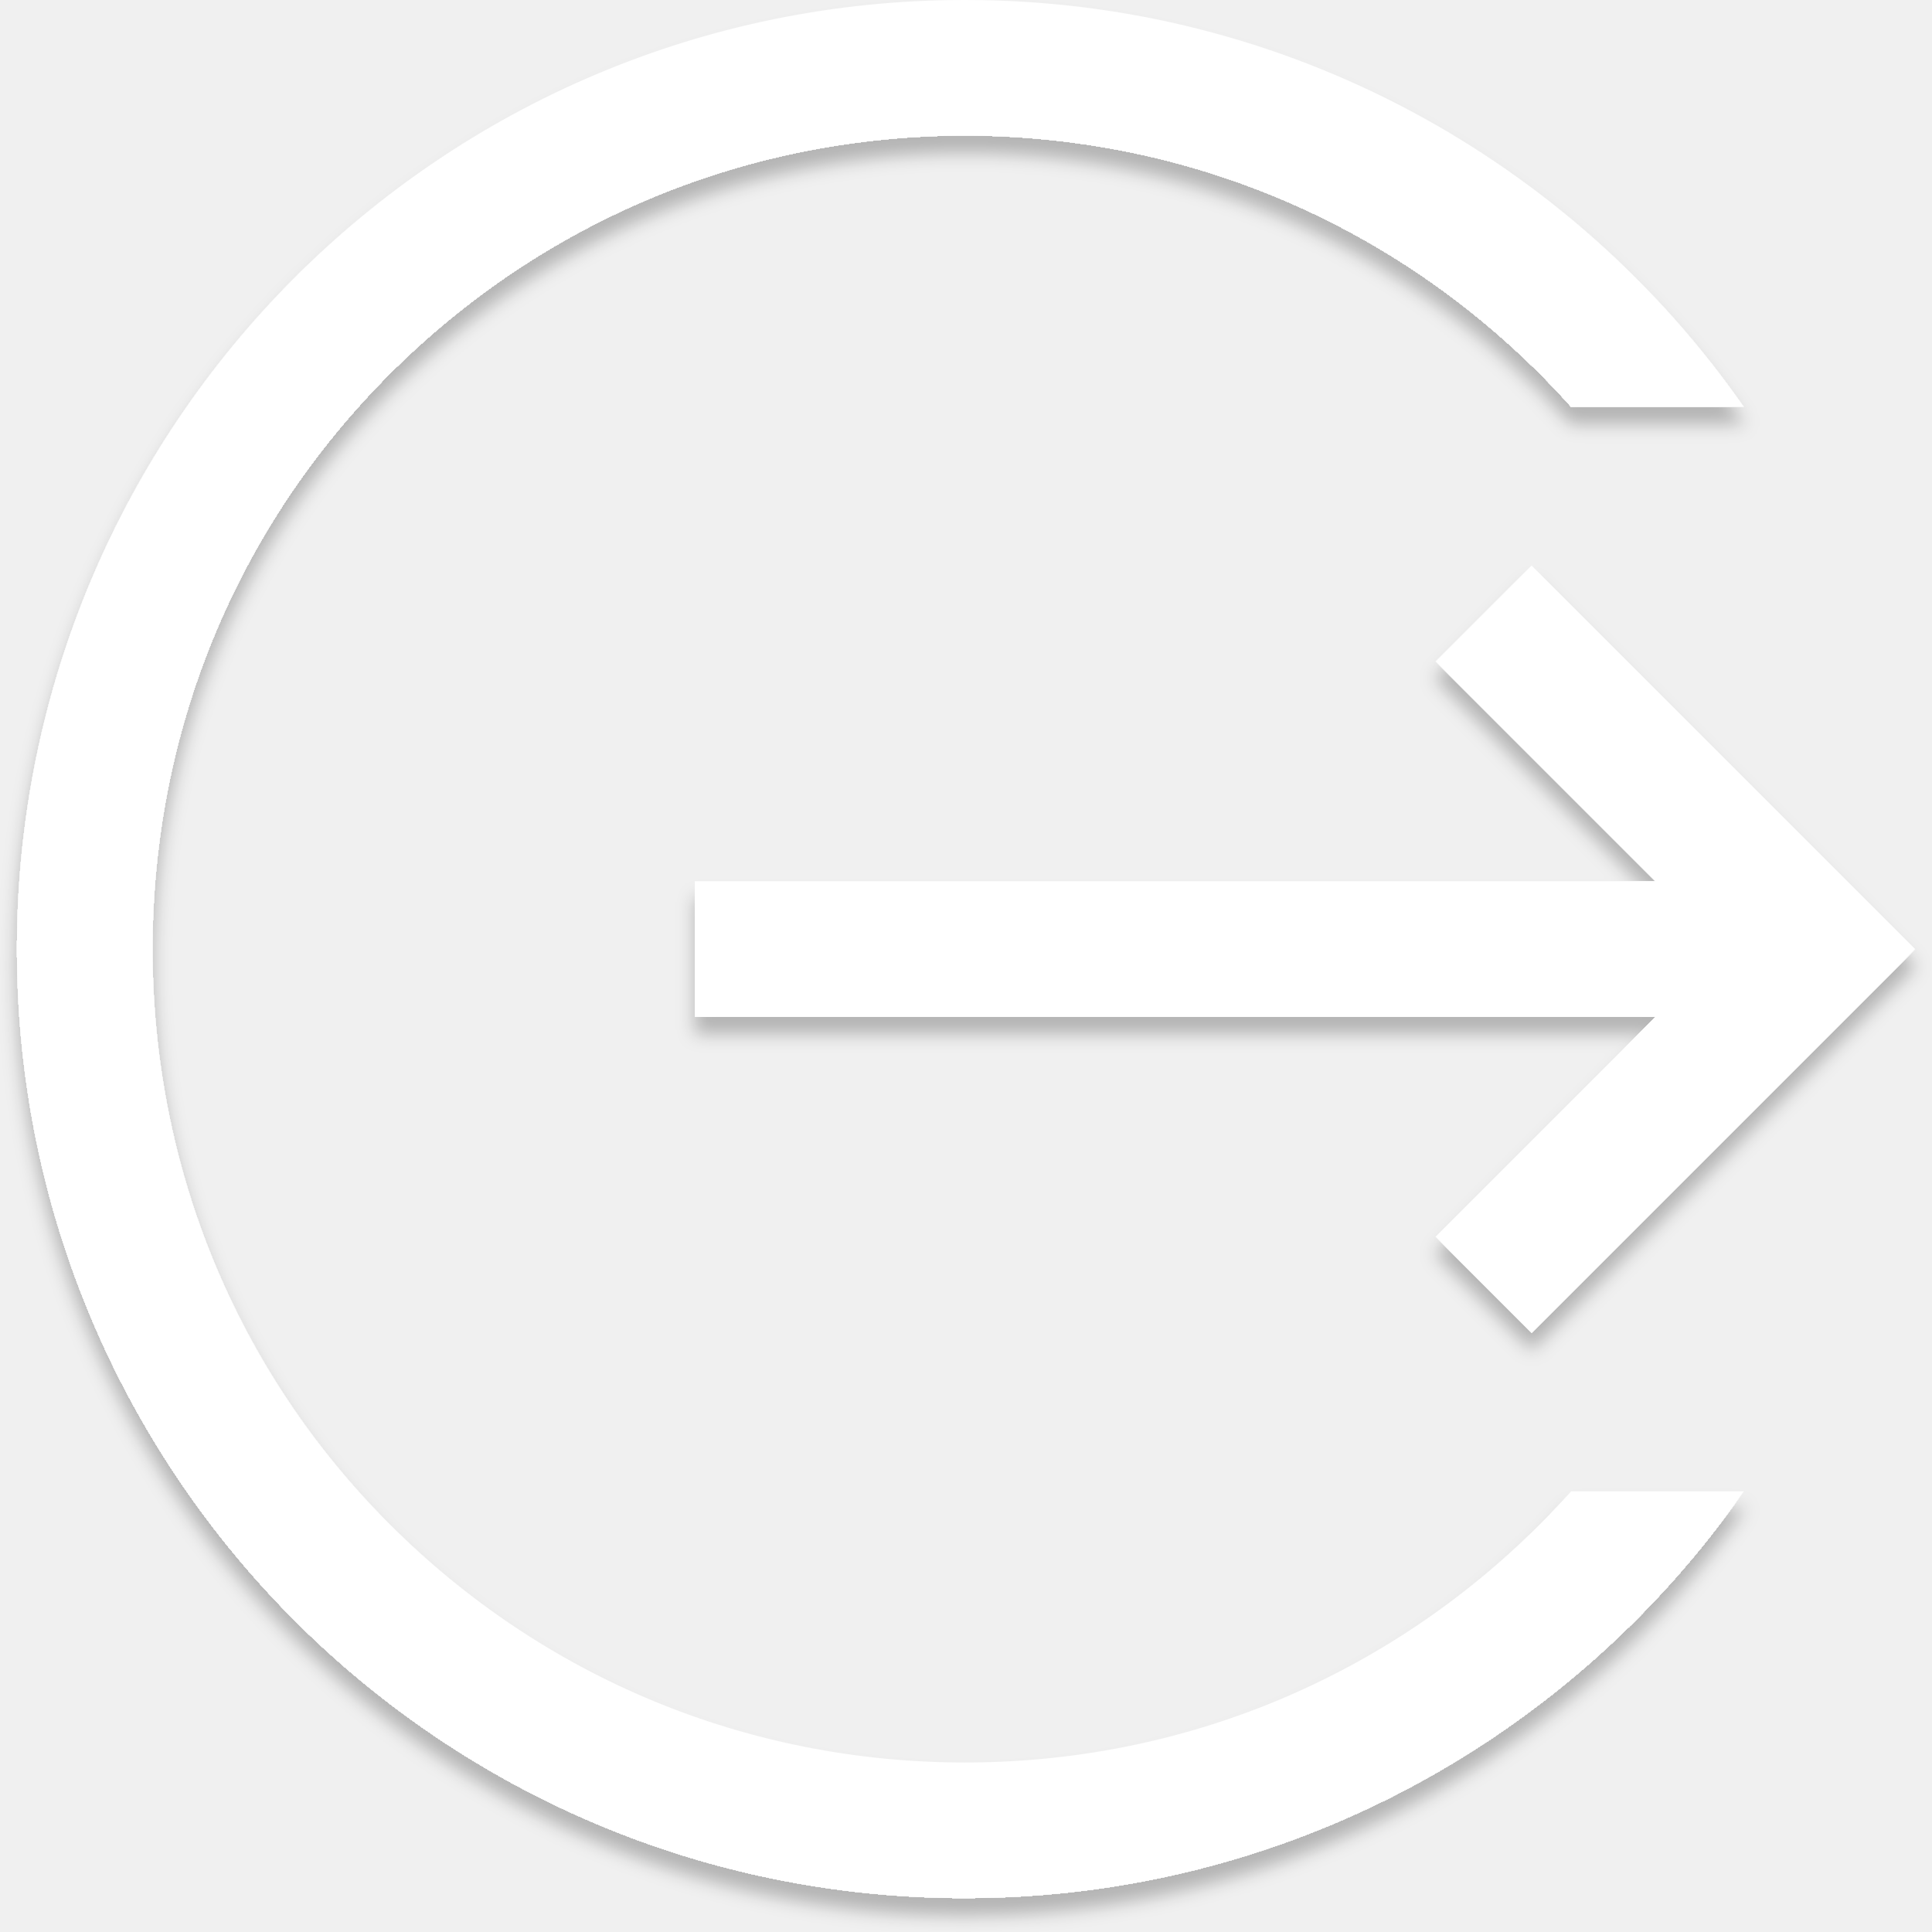
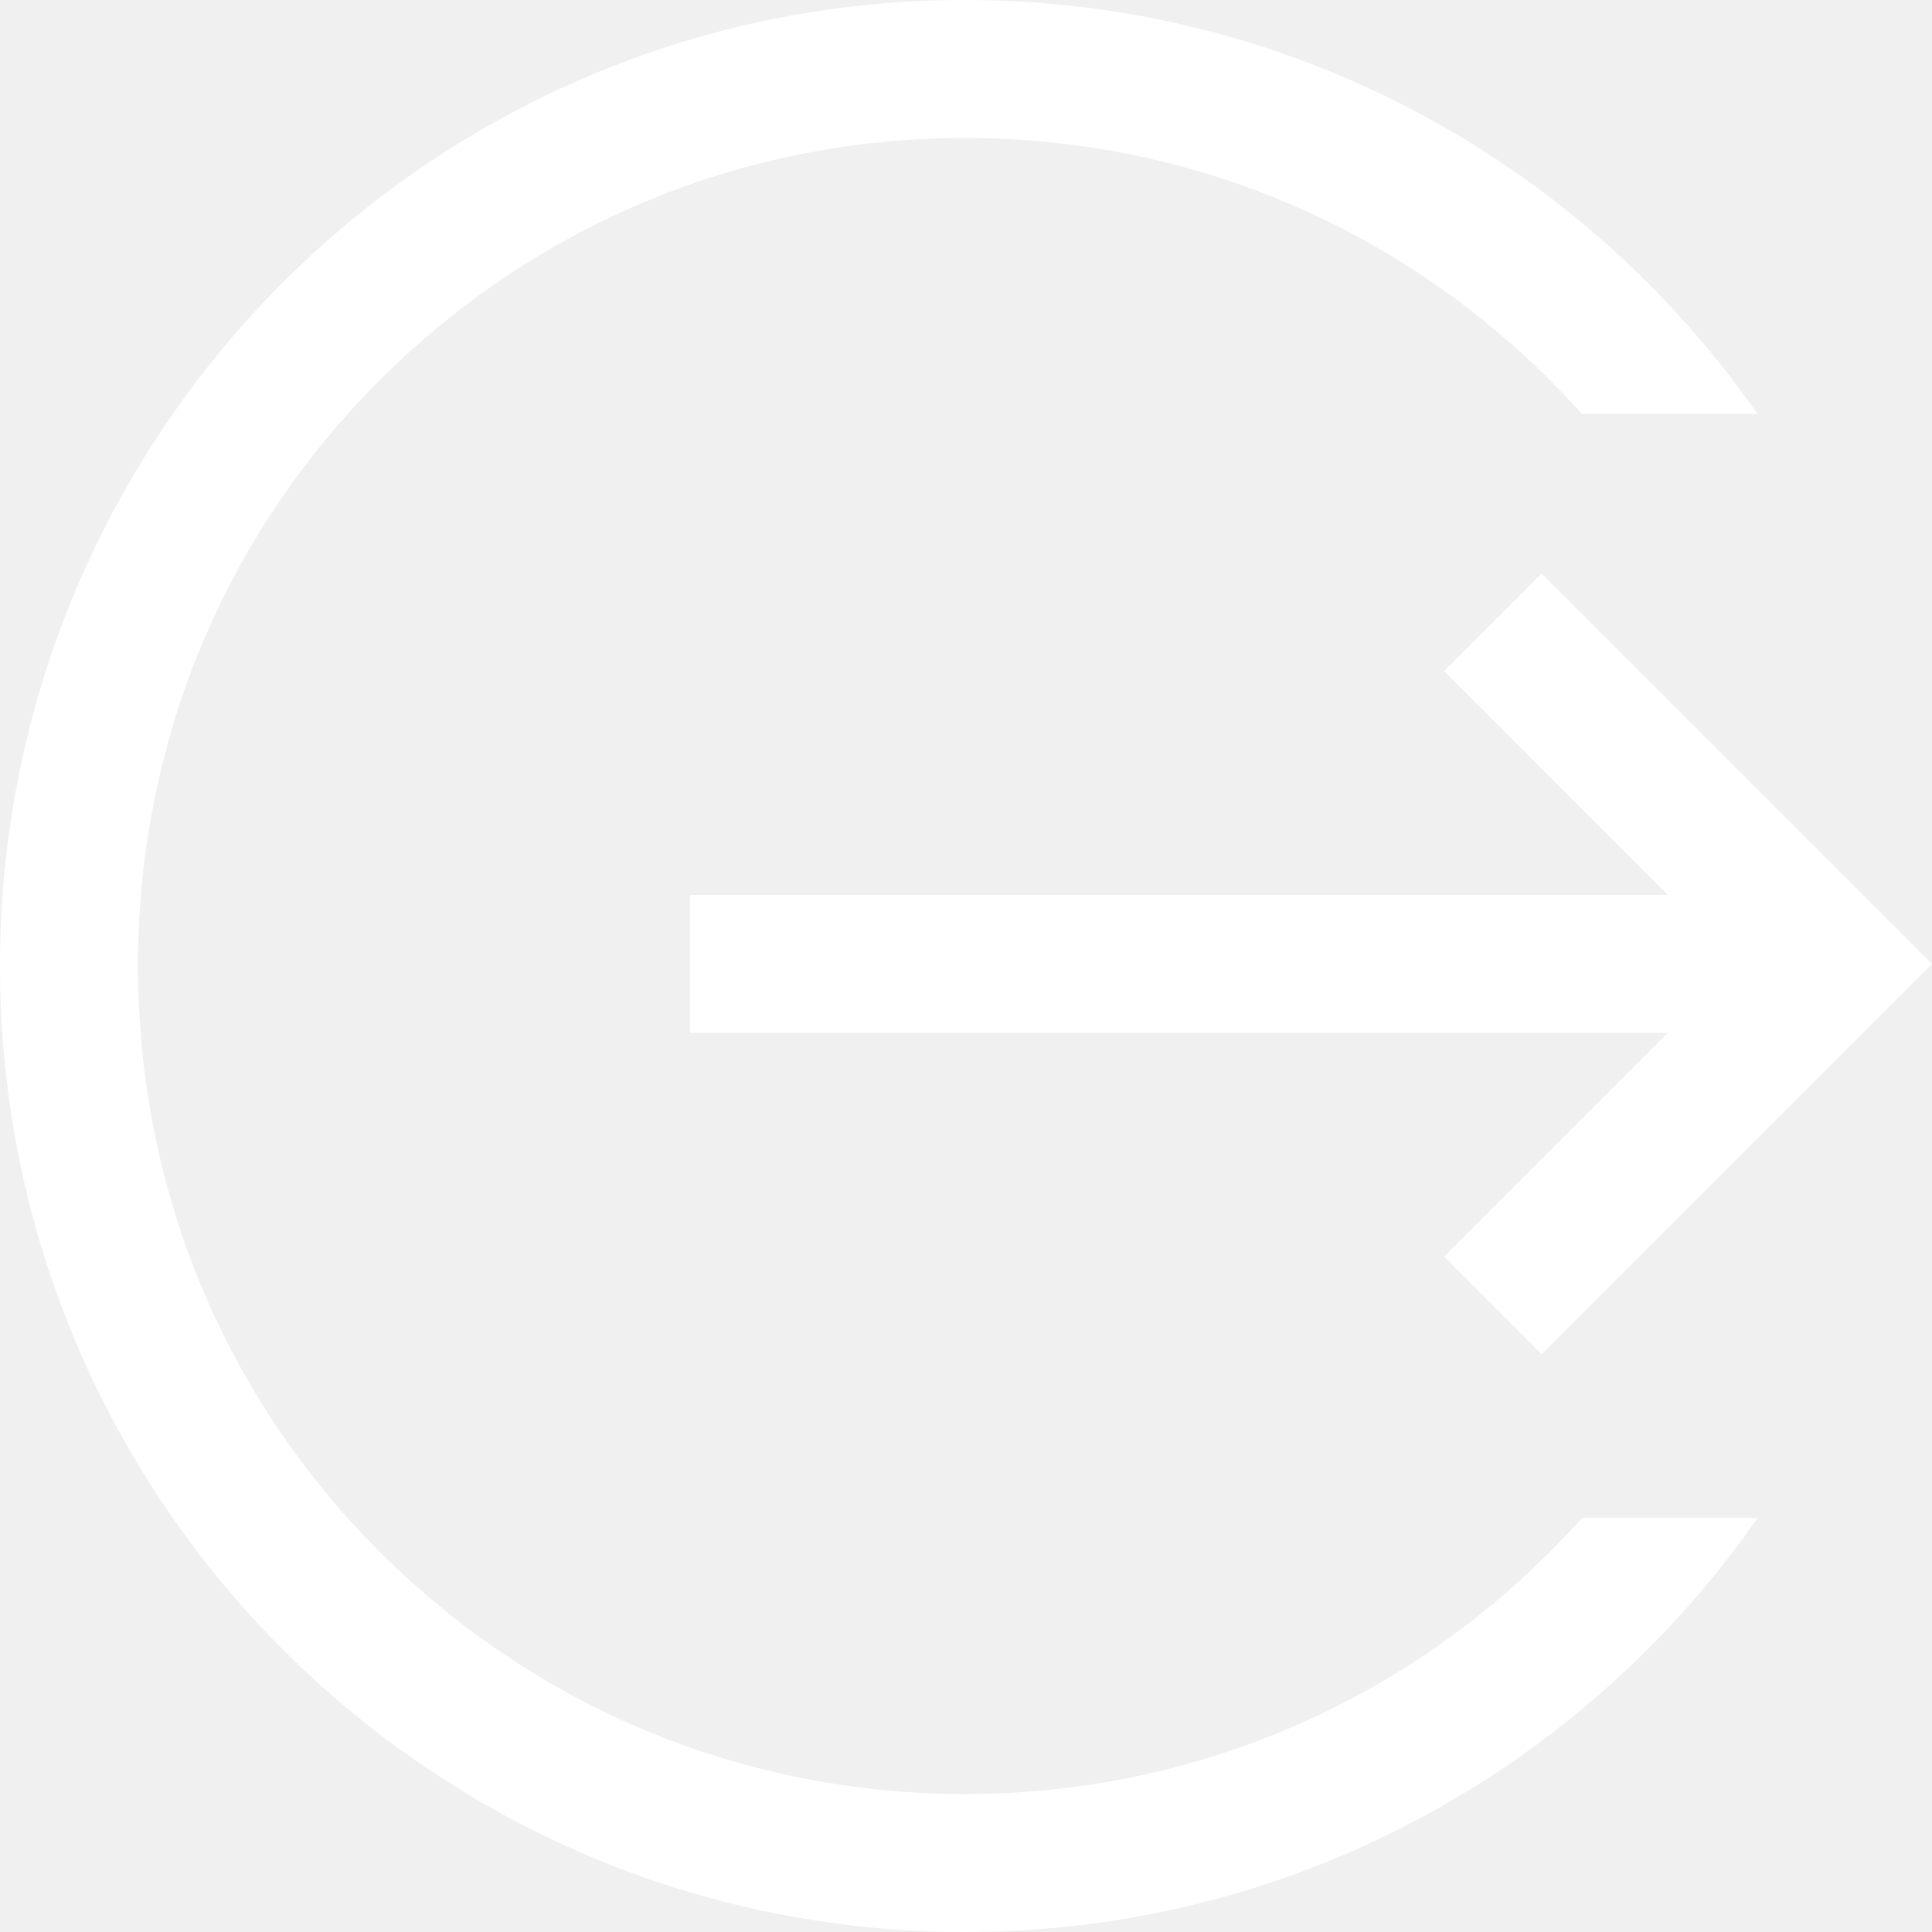
- <svg xmlns="http://www.w3.org/2000/svg" width="456" height="456" viewBox="0 0 456 456" fill="none">
-   <g filter="url(#filter0_d_348:214)">
-     <path d="M338.863 291.883L361.49 314.51L452 224L361.49 133.49L338.862 156.118L390.745 208H164V240H390.745L338.863 291.883Z" fill="white" />
-     <path d="M363.491 359.766C327.229 396.029 279.018 416 227.736 416C176.449 416 128.23 396.029 91.964 359.765C55.697 323.501 36 275.285 36 224C36 172.719 55.697 124.505 91.965 88.239C128.232 51.973 176.45 32 227.736 32C279.015 32 327.227 51.973 363.491 88.238C366.005 90.758 368.451 93.347 370.824 96H411.555C371.081 37.972 303.846 0 227.736 0C104.021 0 4 100.298 4 224C4 347.715 104.021 448 227.736 448C303.848 448 371.086 410.03 411.558 352H370.828C368.454 354.655 366.007 357.245 363.491 359.766V359.766Z" fill="white" />
-   </g>
-   <defs>
-     <filter id="filter0_d_348:214" x="0" y="0" width="456" height="456" filterUnits="userSpaceOnUse" color-interpolation-filters="sRGB">
-       <feFlood flood-opacity="0" result="BackgroundImageFix" />
-       <feColorMatrix in="SourceAlpha" type="matrix" values="0 0 0 0 0 0 0 0 0 0 0 0 0 0 0 0 0 0 127 0" result="hardAlpha" />
-       <feOffset dy="4" />
-       <feGaussianBlur stdDeviation="2" />
-       <feComposite in2="hardAlpha" operator="out" />
-       <feColorMatrix type="matrix" values="0 0 0 0 0 0 0 0 0 0 0 0 0 0 0 0 0 0 0.25 0" />
-       <feBlend mode="normal" in2="BackgroundImageFix" result="effect1_dropShadow_348:214" />
-       <feBlend mode="normal" in="SourceGraphic" in2="effect1_dropShadow_348:214" result="shape" />
-     </filter>
-   </defs>
+ <svg xmlns="http://www.w3.org/2000/svg" width="45" height="45" viewBox="0 0 45 45" fill="none">
+   <path d="M33.636 29.269L35.908 31.542L45 22.451L35.908 13.359L33.636 15.632L38.847 20.844H16.071V24.058H38.847L33.636 29.269Z" fill="white" />
+   <path d="M36.11 36.137C32.467 39.78 27.625 41.786 22.474 41.786C17.322 41.786 12.479 39.78 8.836 36.137C5.193 32.495 3.214 27.651 3.214 22.5C3.214 17.349 5.193 12.506 8.836 8.863C12.479 5.221 17.322 3.214 22.474 3.214C27.624 3.214 32.467 5.221 36.11 8.863C36.362 9.116 36.608 9.376 36.846 9.643H40.937C36.872 3.814 30.119 0 22.474 0C10.047 0 0 10.075 0 22.5C0 34.927 10.047 45 22.474 45C30.119 45 36.873 41.186 40.938 35.357H36.847C36.608 35.624 36.362 35.884 36.11 36.137Z" fill="white" />
</svg>
